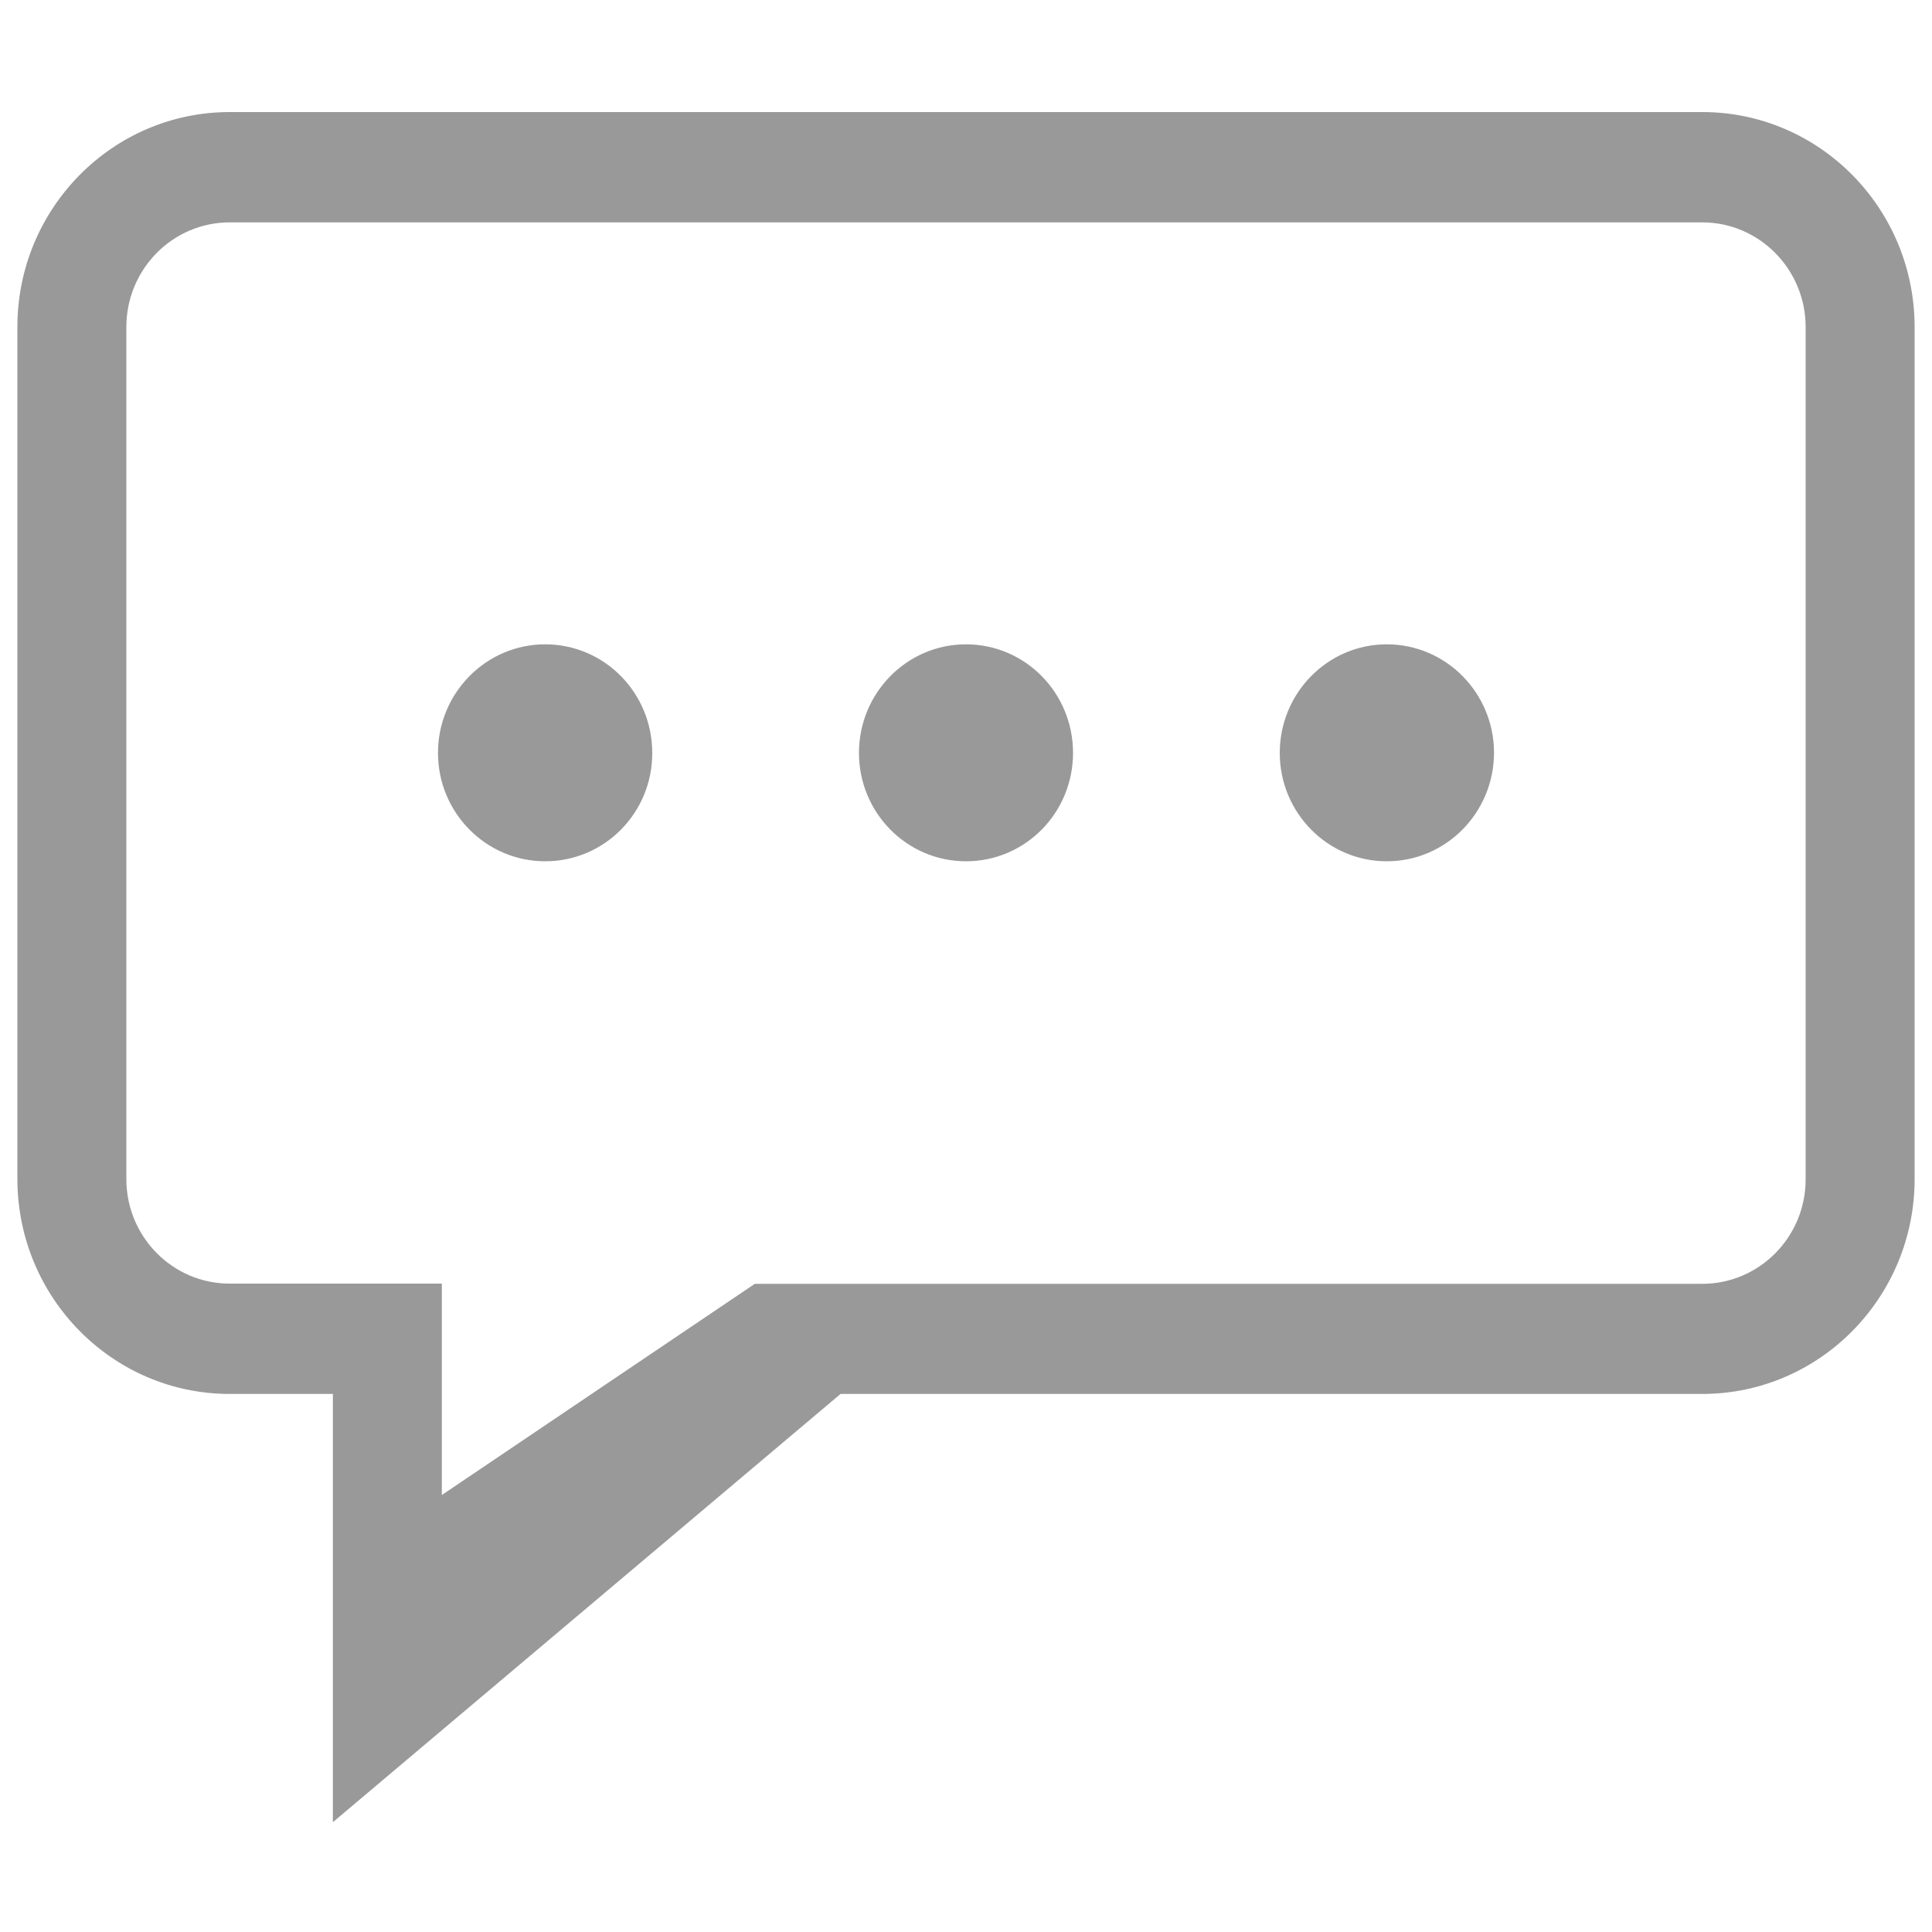
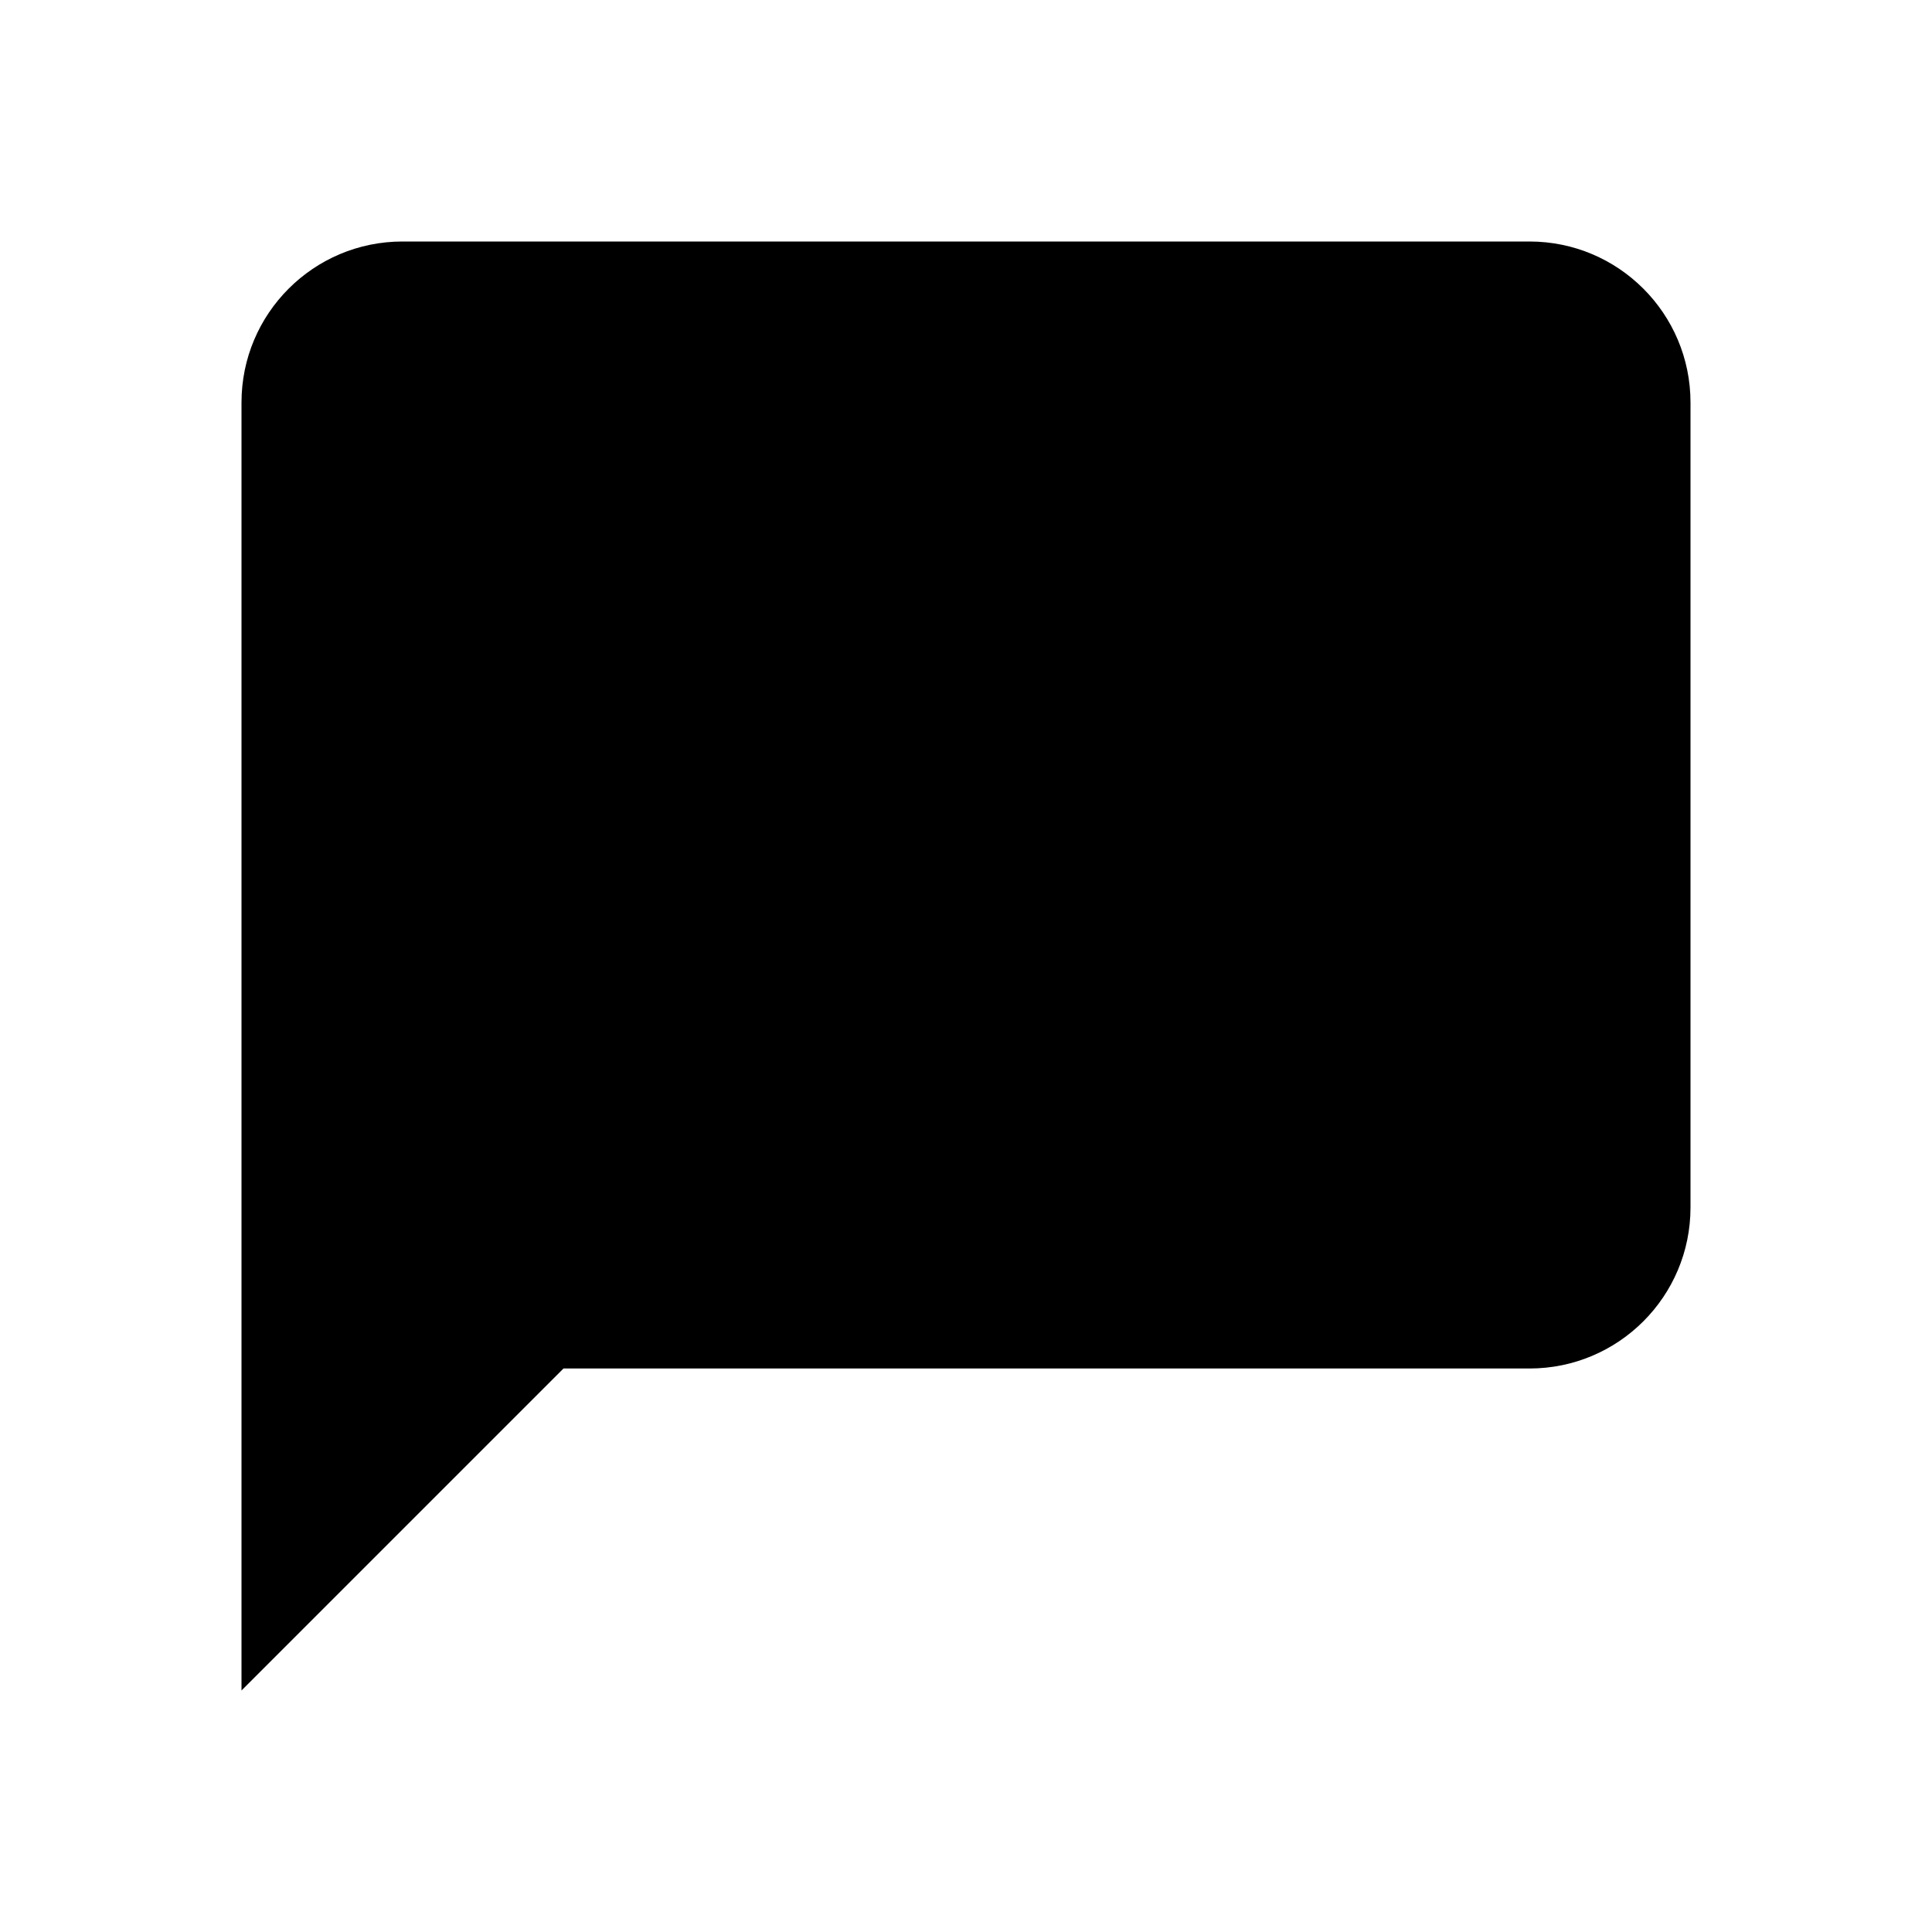
- <svg xmlns="http://www.w3.org/2000/svg" version="1.1" x="0px" y="0px" viewBox="0 0 1000 1000" enable-background="new 0 0 1000 1000" fill="#999" stroke="#999" stroke-width="2">
-   <g>
-     <path d="M881.1,720.5H434.7L173.3,941V720.5h-54.4C58.8,720.5,10,671.1,10,610.2v-441C10,108.4,58.8,59,118.9,59h762.2C941.2,59,990,108.4,990,169.3v441C990,671.1,941.2,720.5,881.1,720.5L881.1,720.5z M935.6,169.3c0-30.4-24.4-55.2-54.5-55.2H118.9c-30.1,0-54.5,24.7-54.5,55.2v441c0,30.4,24.4,55.1,54.5,55.1h54.4h54.4v110.3l163.3-110.2H500h381.1c30.1,0,54.5-24.7,54.5-55.1V169.3L935.6,169.3z M717.8,444.8c-30.1,0-54.4-24.7-54.4-55.1c0-30.4,24.3-55.2,54.4-55.2c30.1,0,54.5,24.7,54.5,55.2C772.2,420.2,747.8,444.8,717.8,444.8L717.8,444.8z M500,444.8c-30.1,0-54.4-24.7-54.4-55.1c0-30.4,24.3-55.2,54.4-55.2c30.1,0,54.4,24.7,54.4,55.2C554.4,420.2,530.1,444.8,500,444.8L500,444.8z M282.2,444.8c-30.1,0-54.5-24.7-54.5-55.1c0-30.4,24.4-55.2,54.5-55.2c30.1,0,54.4,24.7,54.4,55.2C336.7,420.2,312.3,444.8,282.2,444.8L282.2,444.8z" />
-   </g>
+ <svg xmlns="http://www.w3.org/2000/svg" width="24" height="24" viewBox="0 0 24 24" stroke-width="2" stroke-linecap="round" stroke-linejoin="round" class="feather feather-message-square">
+   <path d="M21 15a2 2 0 0 1-2 2H7l-4 4V5a2 2 0 0 1 2-2h14a2 2 0 0 1 2 2z" />
</svg>
